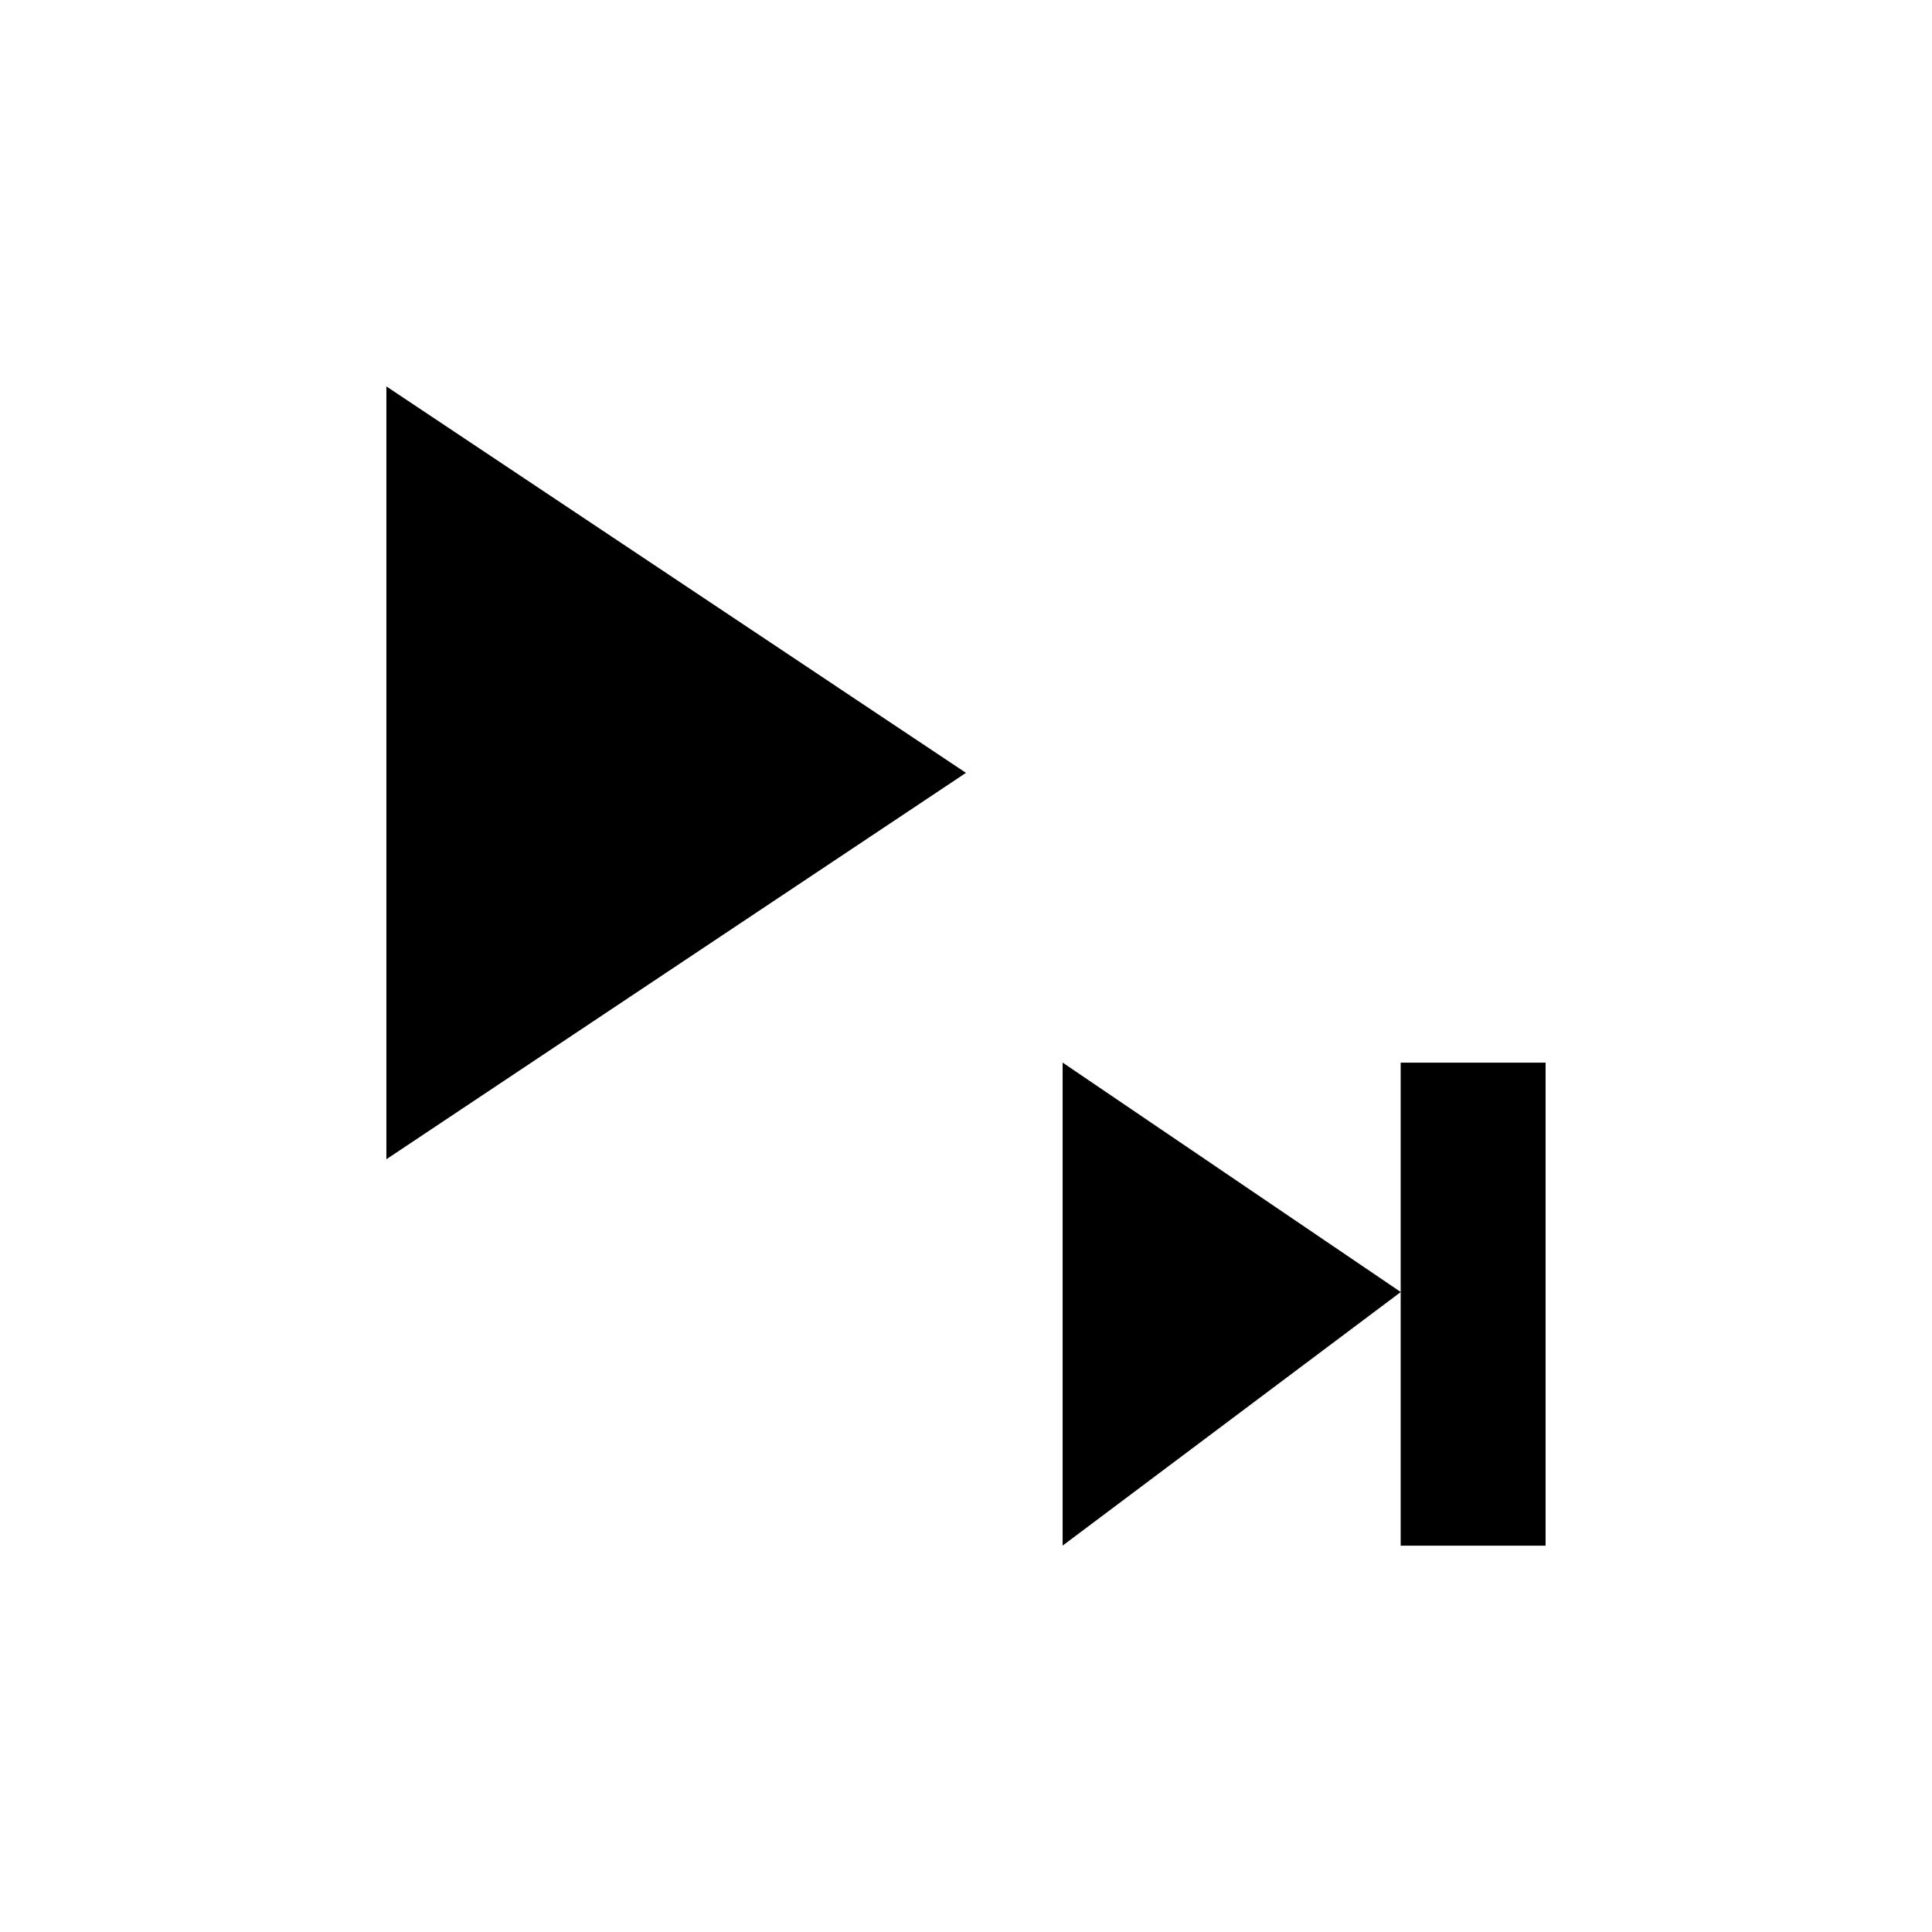
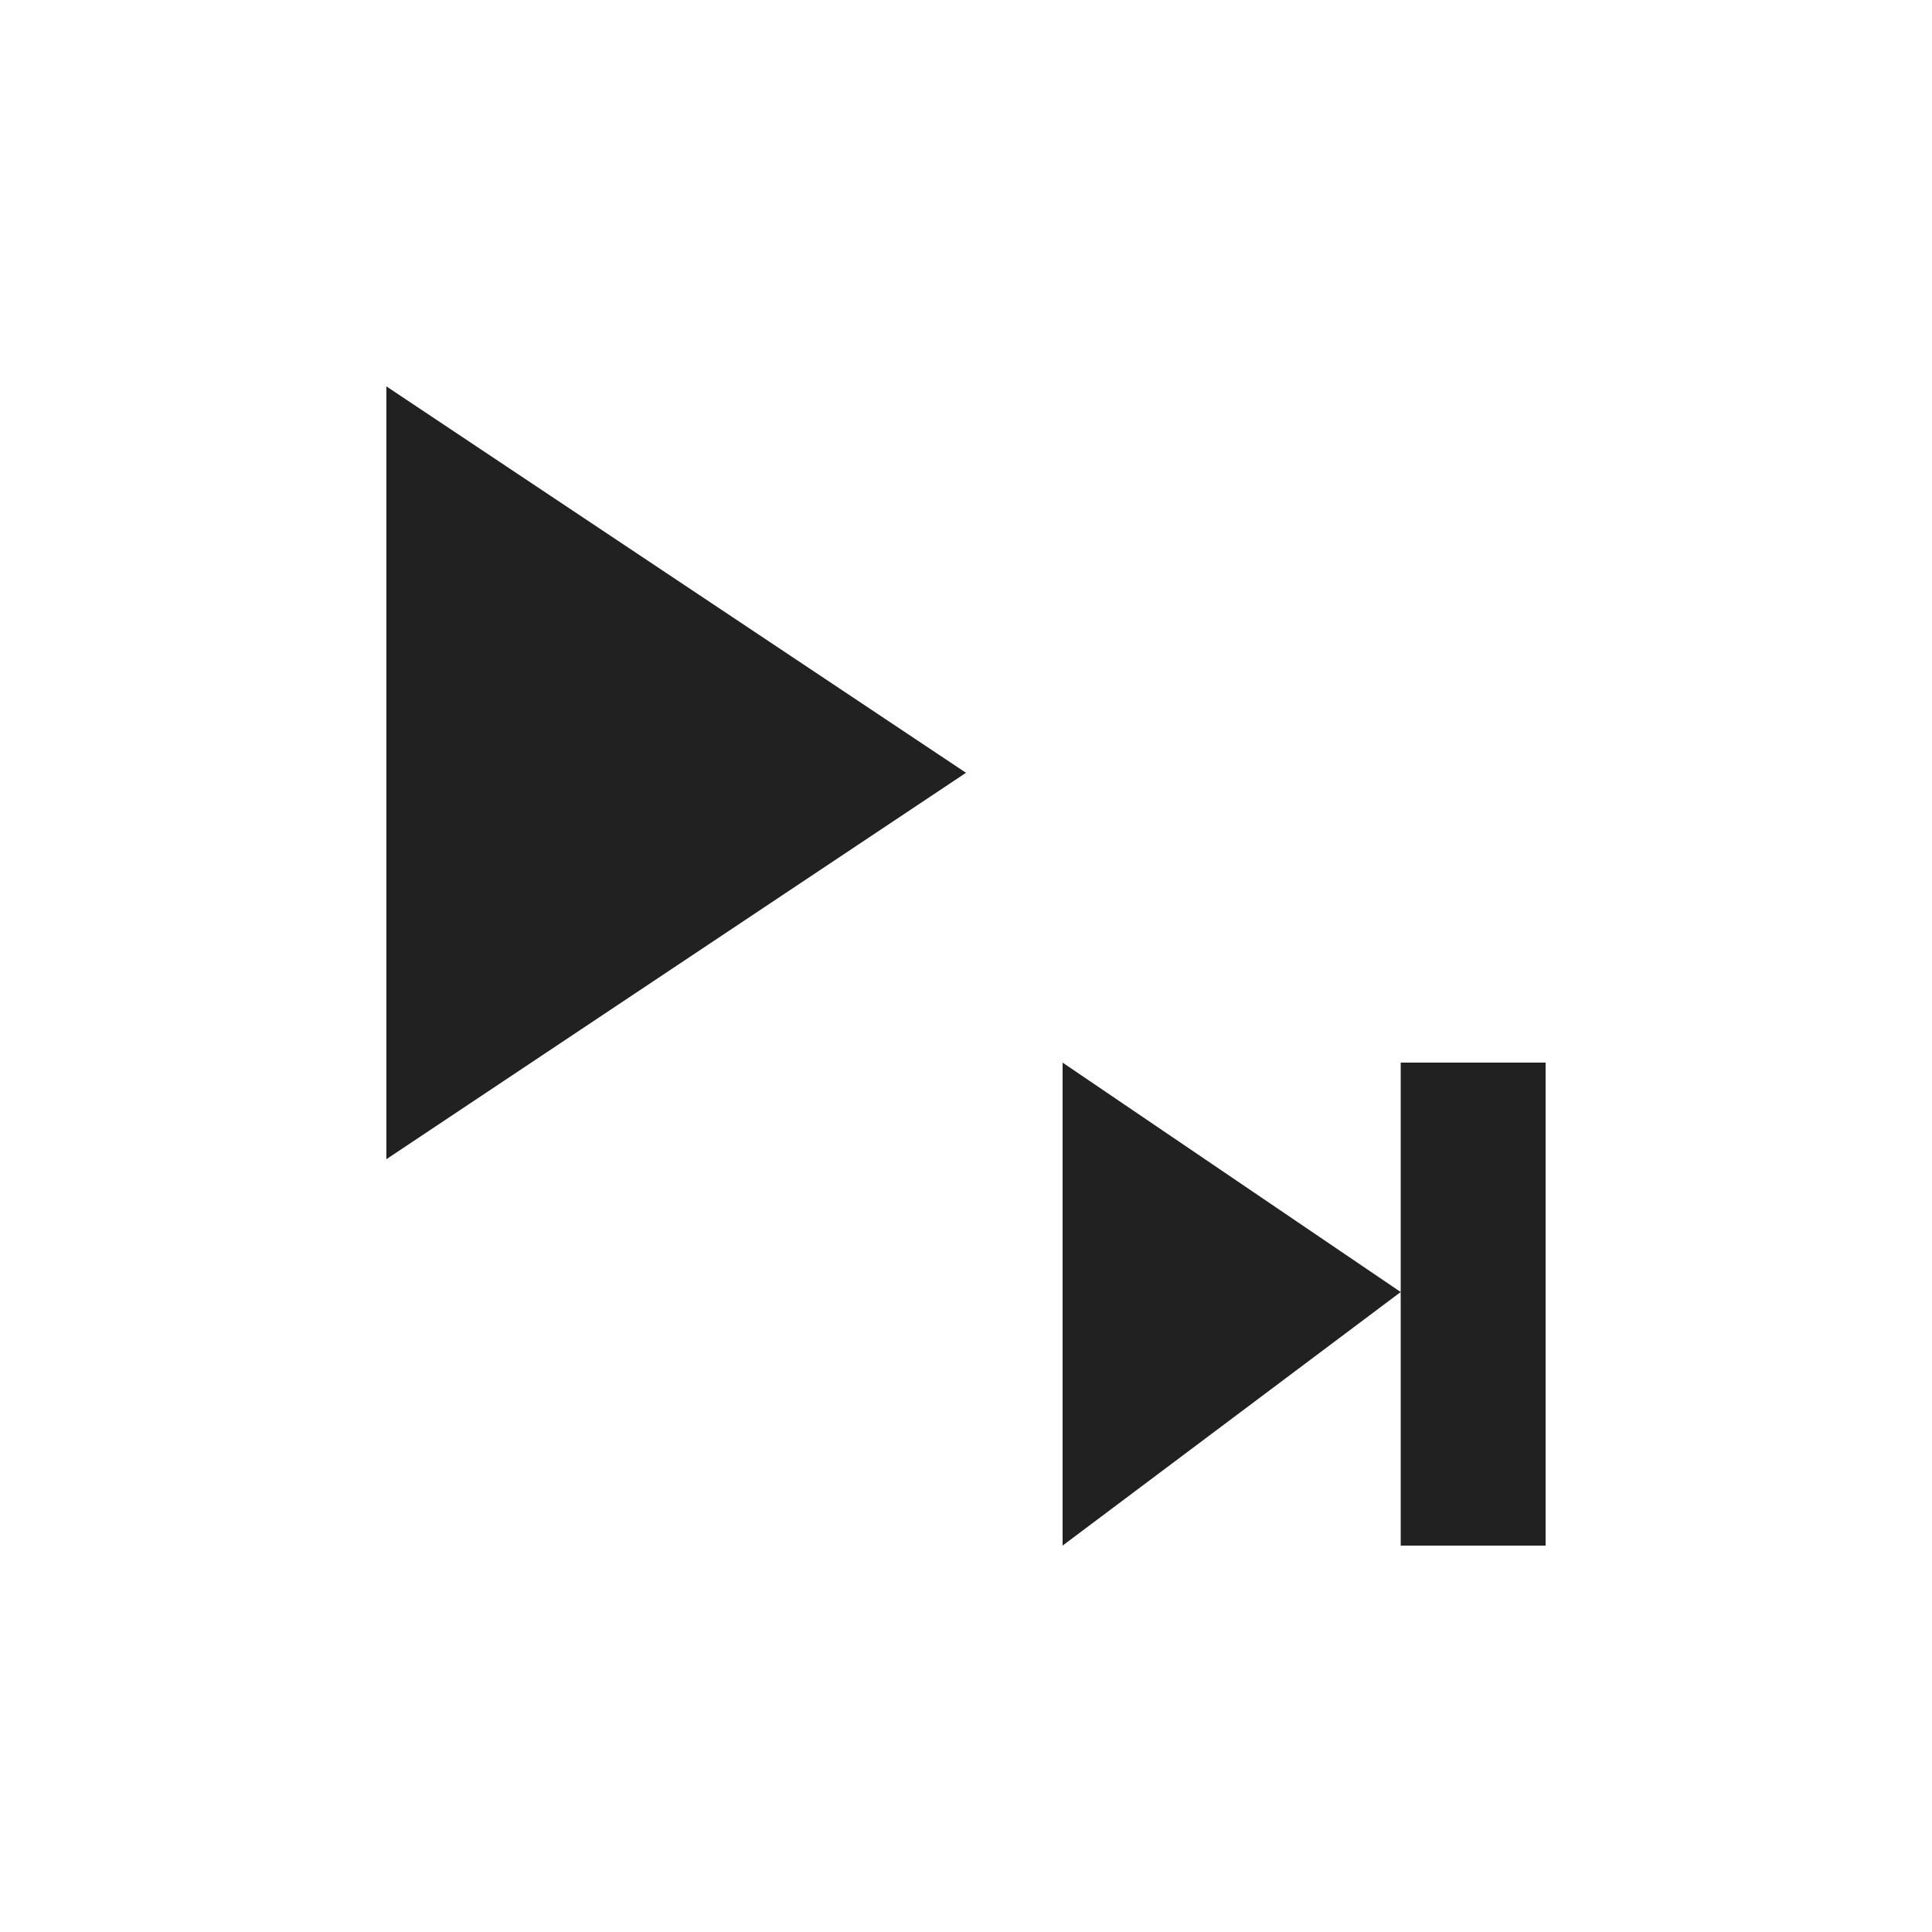
<svg xmlns="http://www.w3.org/2000/svg" width="20" height="20" id="svg4682" version="1.1">
  <defs id="defs4684" />
  <g id="layer1" transform="translate(0,-1032.362)">
-     <g transform="matrix(0.7499999,0,0,0.7499999,-143.6669,359.5907)" id="g5160">
-       <path id="path5154" d="m 204.889,907.696 -8,5.333 v -10.667 z" style="color:#000000;display:inline;overflow:visible;visibility:visible;fill:#000000;fill-opacity:1;fill-rule:nonzero;stroke:none;marker:none;enable-background:accumulate" />
-       <path style="color:#000000;display:inline;overflow:visible;visibility:visible;fill:#000000;fill-opacity:1;fill-rule:nonzero;stroke:none;marker:none;enable-background:accumulate" d="m 206.223,918.362 4.667,-3.5 -4.667,-3.167 z" id="path5156" />
-       <rect style="color:#000000;display:inline;overflow:visible;visibility:visible;opacity:1;vector-effect:none;fill:#000000;fill-opacity:1;fill-rule:nonzero;stroke:none;stroke-width:3.651;stroke-linecap:butt;stroke-linejoin:round;stroke-miterlimit:4;stroke-dasharray:none;stroke-dashoffset:47.298;stroke-opacity:1;marker:none;enable-background:accumulate" id="rect5158" width="2" height="6.667" x="210.889" y="911.696" />
-     </g>
+     <path style="color:#000000;display:inline;overflow:visible;visibility:visible;fill:#212121;fill-opacity:1;fill-rule:nonzero;stroke:none;stroke-width:0.75;marker:none;enable-background:accumulate" d="M 4 4 L 4 12 L 10 8 L 4 4 z M 11 11 L 11 16 L 14.5 13.375 L 11 11 z M 14.5 13.375 L 14.5 16 L 16 16 L 16 11 L 14.5 11 L 14.5 13.375 z " transform="translate(0,1032.362)" id="path5154" />
  </g>
</svg>
